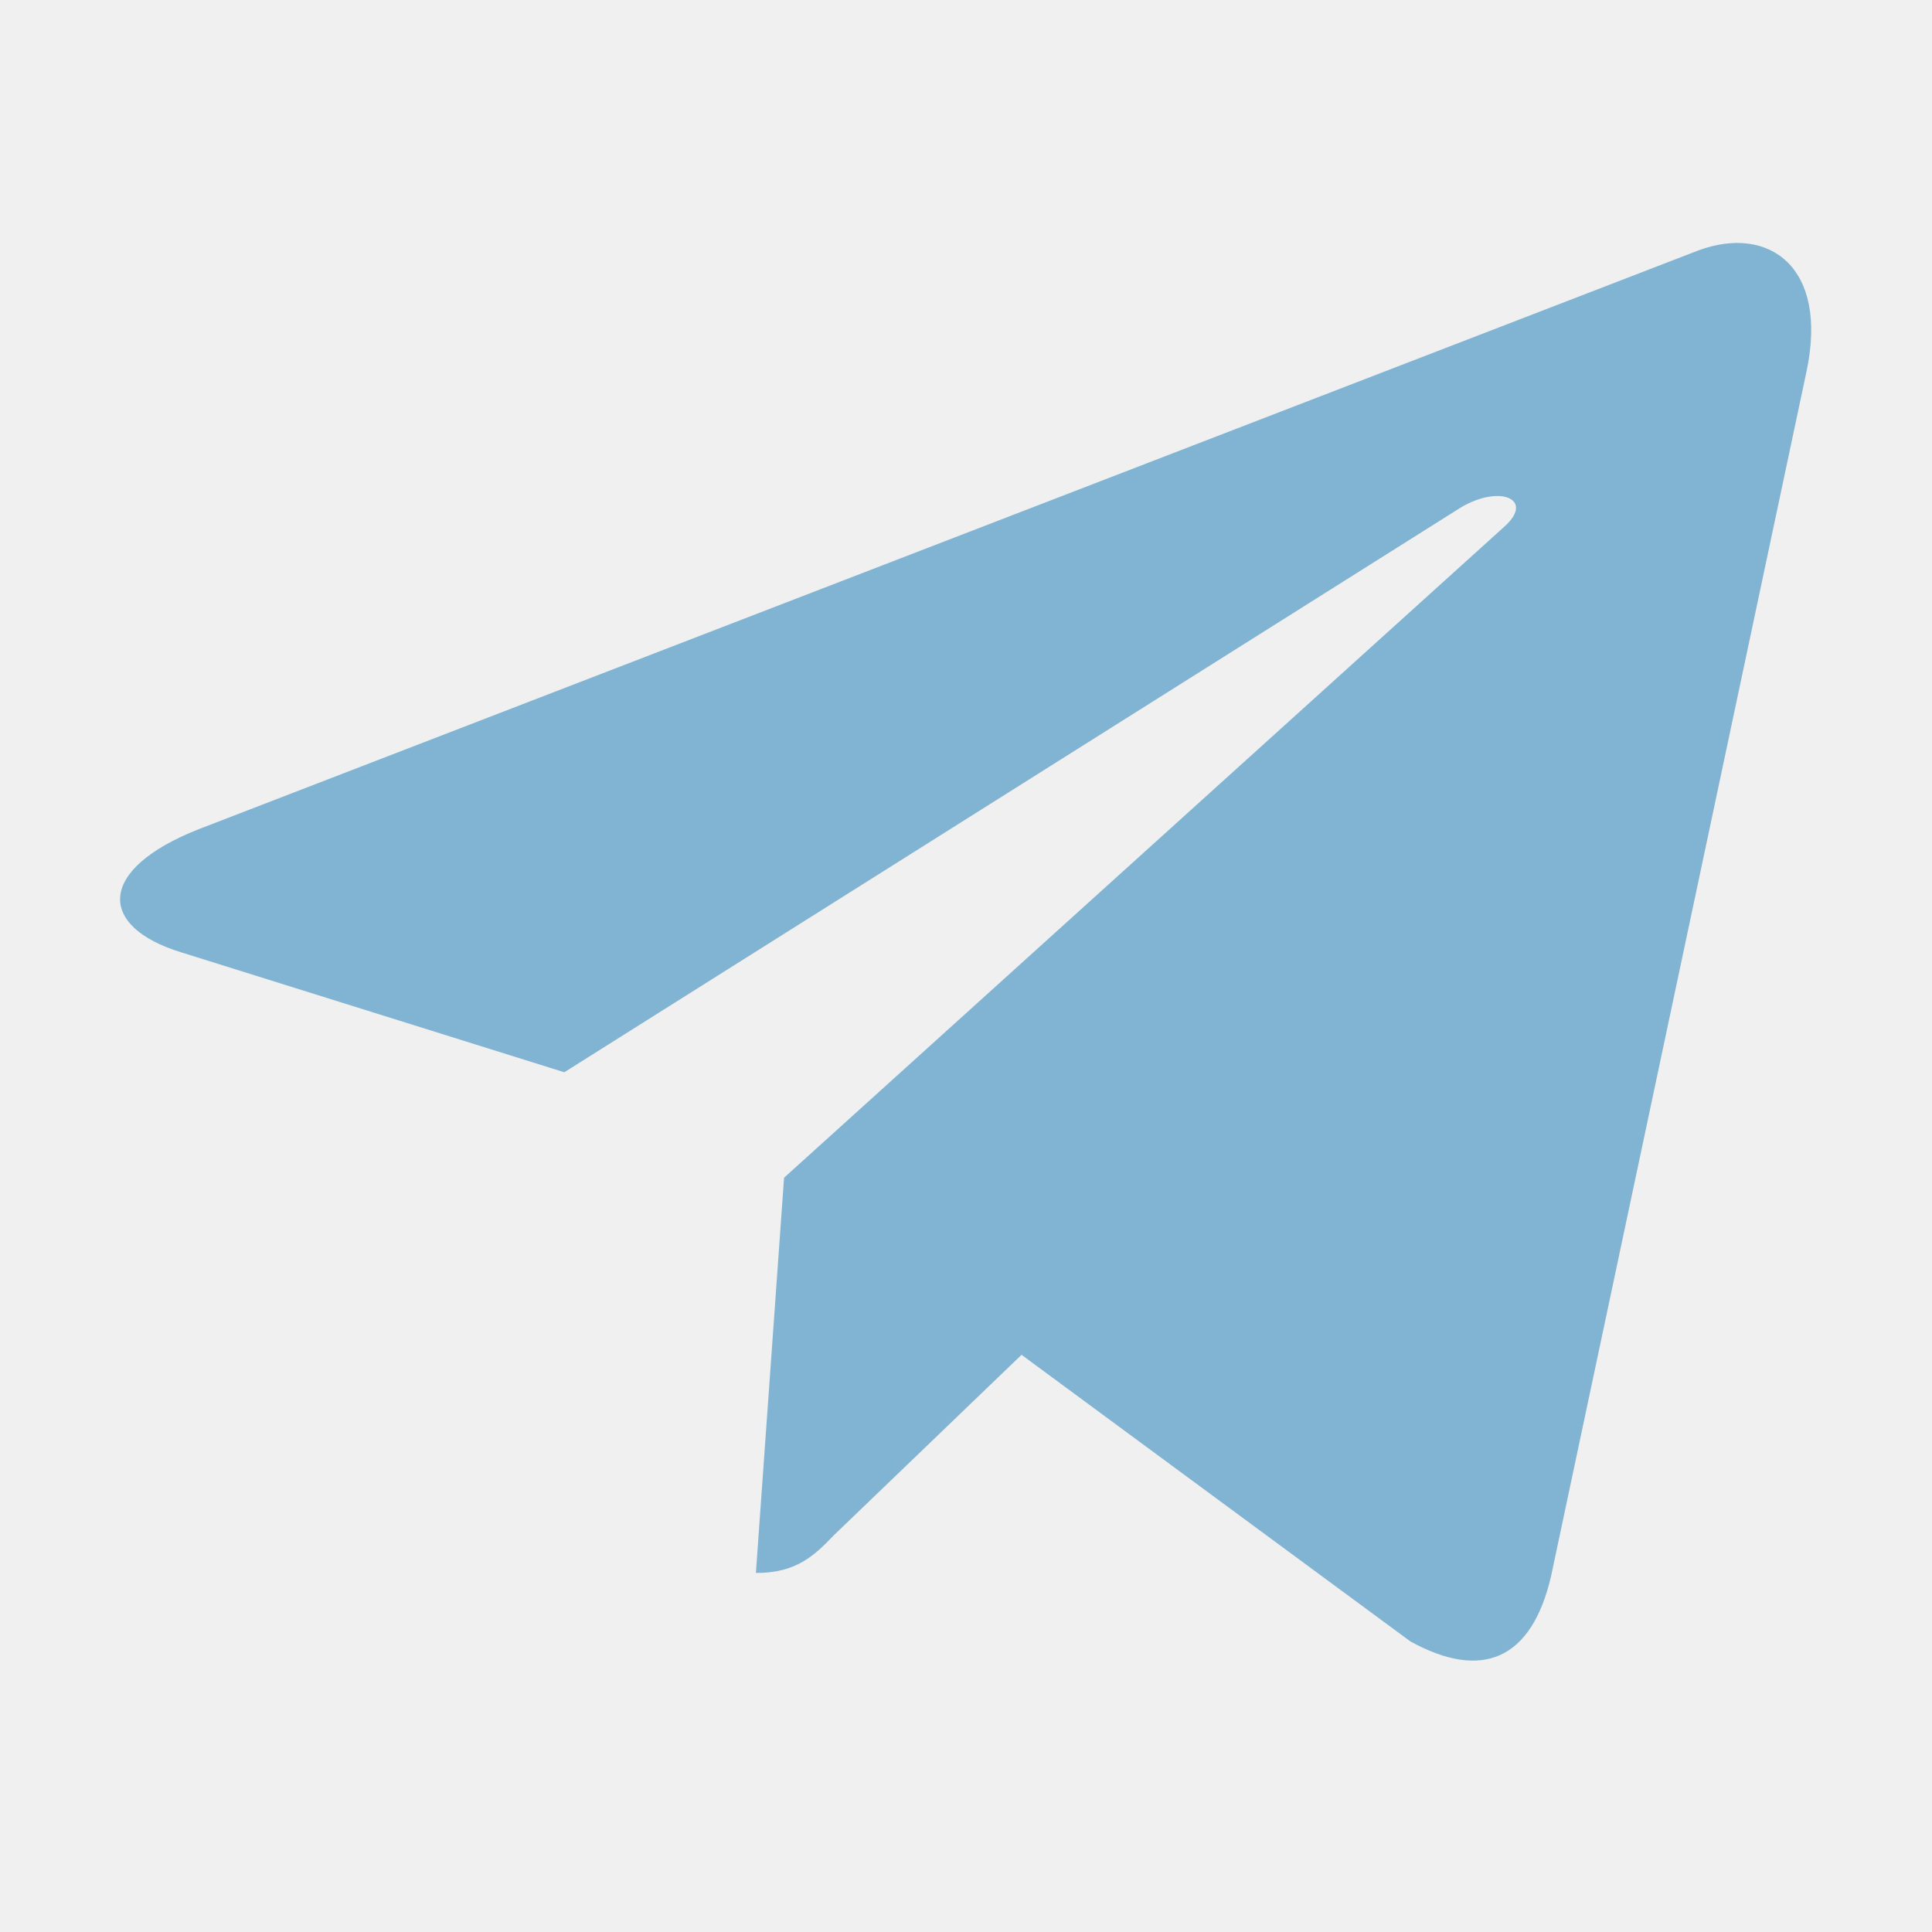
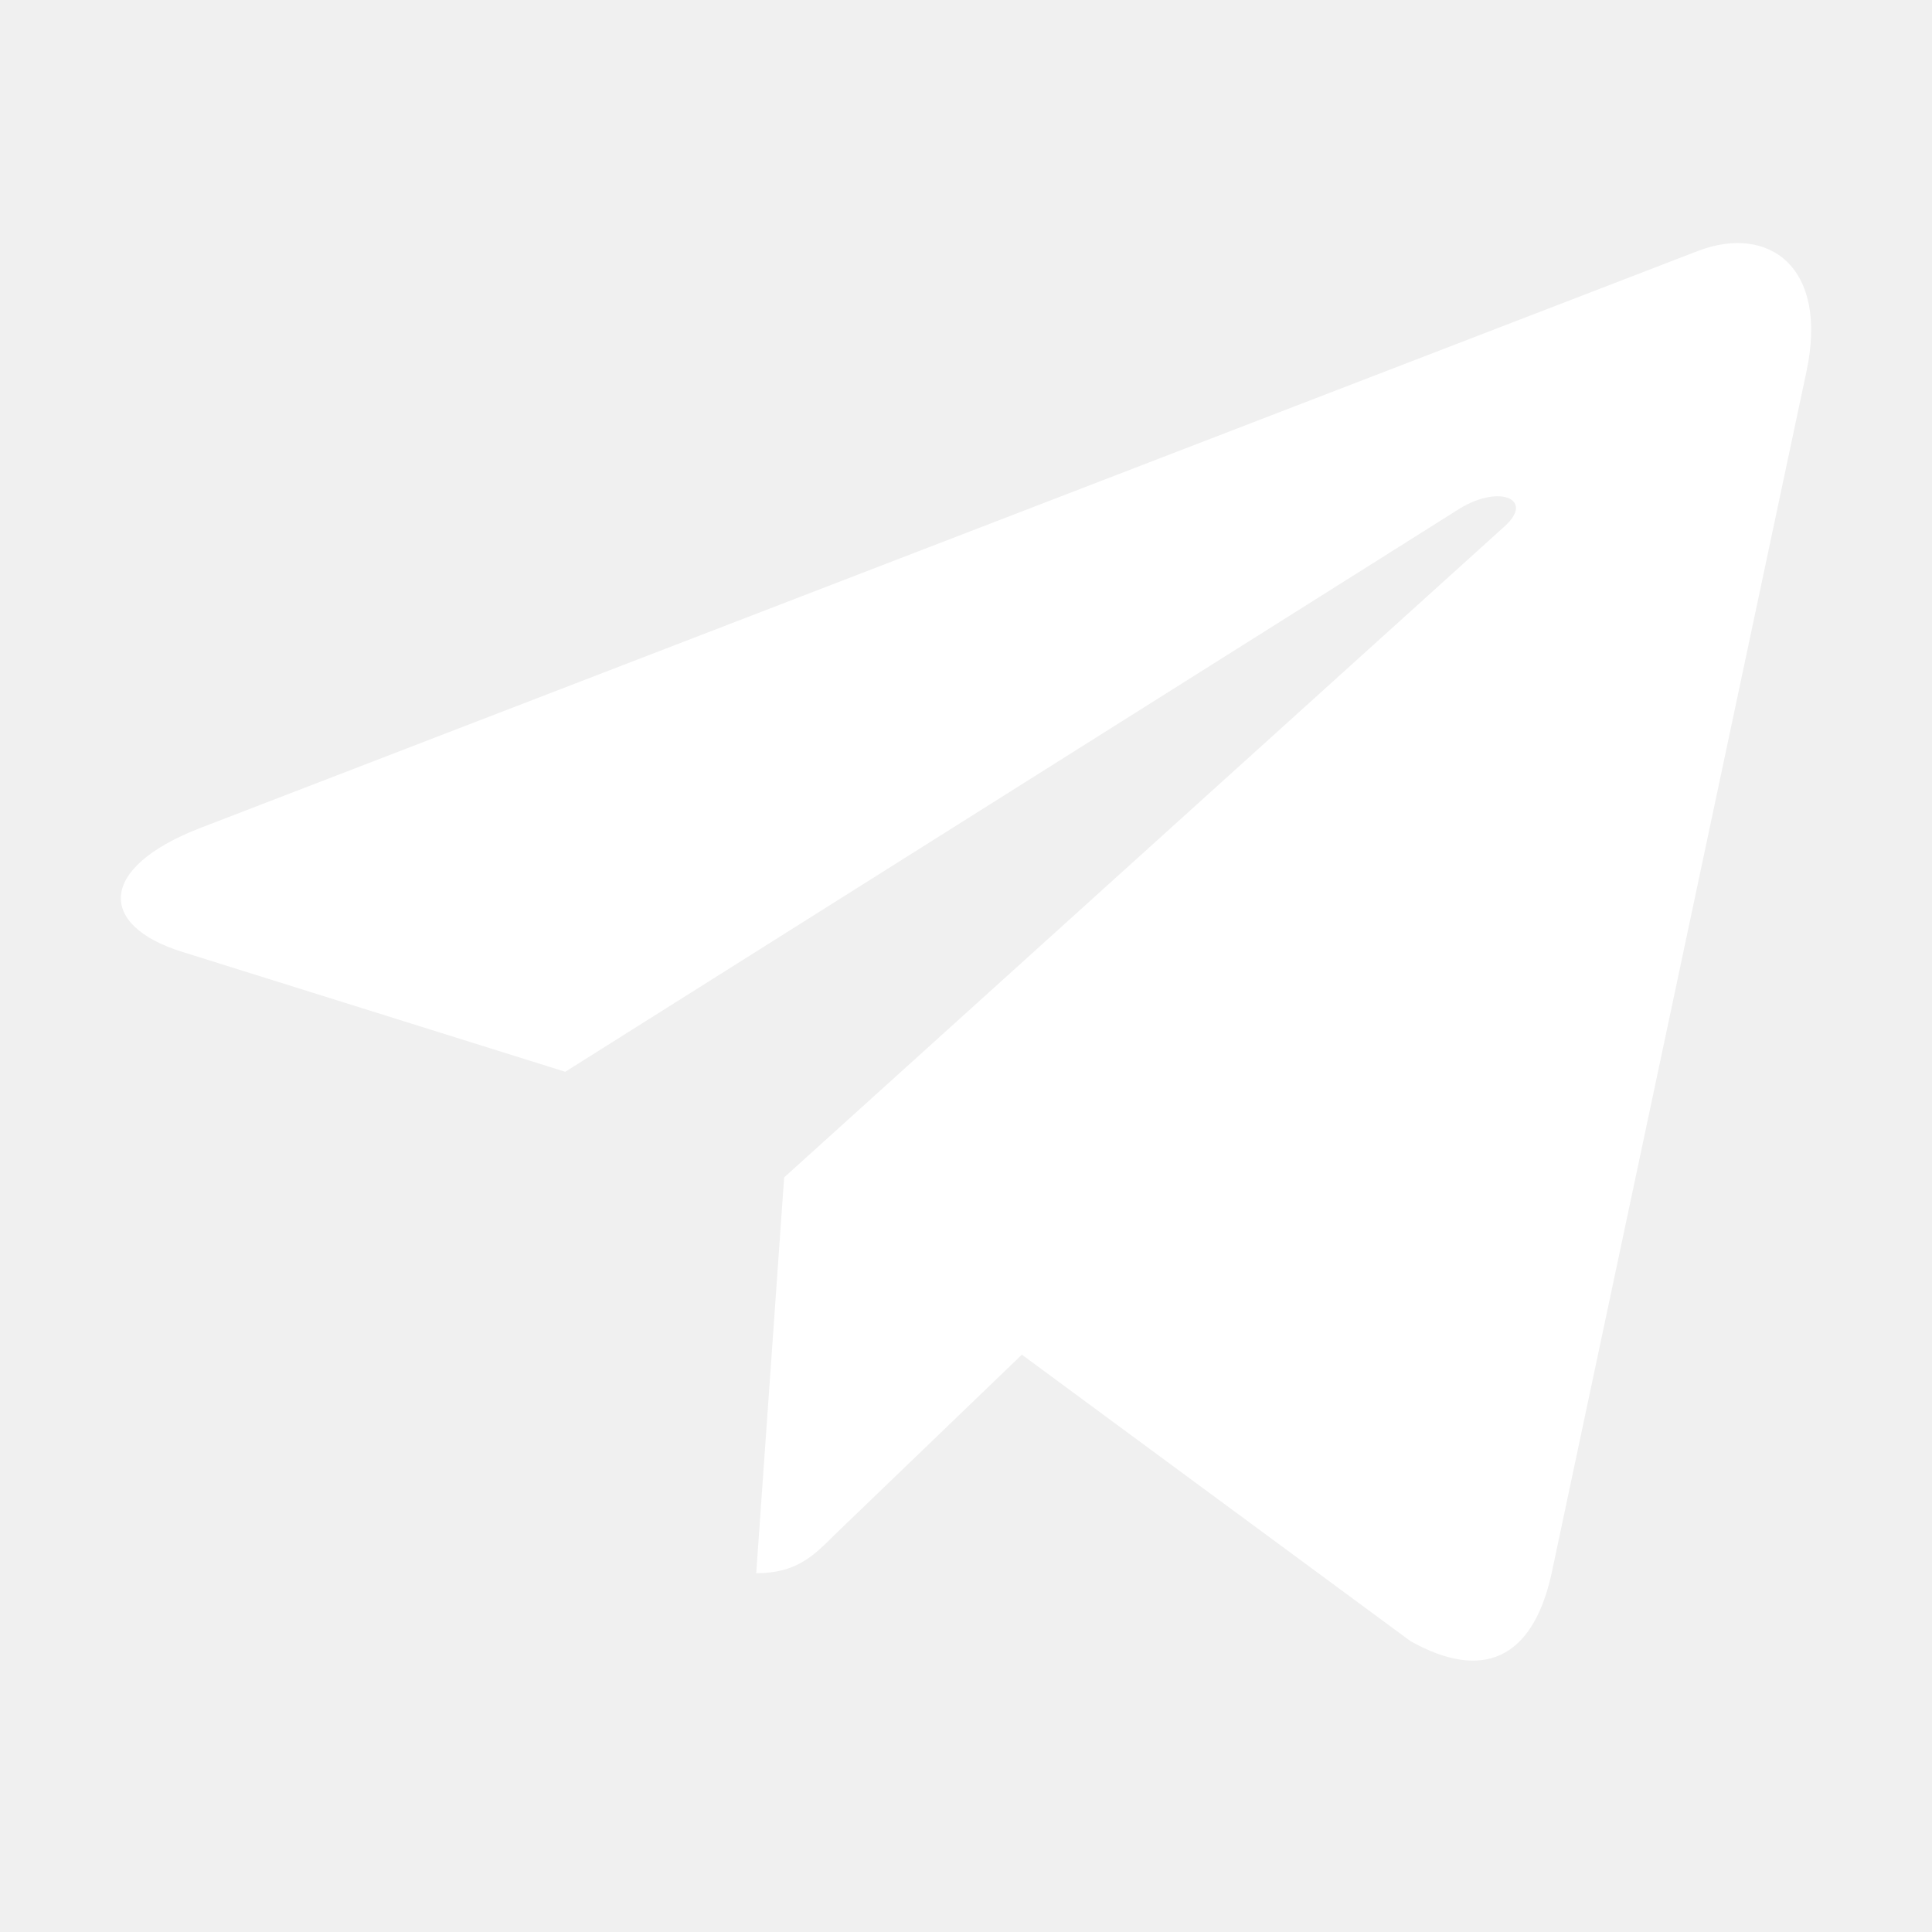
<svg xmlns="http://www.w3.org/2000/svg" width="24" height="24" viewBox="0 0 24 24" fill="none">
-   <path d="m22.44 4.62-3.17 14.95c-.24 1.05-.86 1.31-1.75.82l-4.83-3.56-2.33 2.24c-.25.26-.47.47-.97.47l.35-4.91 8.95-8.09c.39-.35-.09-.54-.6-.2L7.01 13.32l-4.76-1.49c-1.04-.32-1.05-1.03.22-1.53L21.1 3.11c.87-.32 1.62.2 1.34 1.51Z" fill="#81B3D2" />
+   <path d="M22.439 4.622L19.27 19.566C19.031 20.62 18.408 20.883 17.522 20.387L12.694 16.828L10.364 19.07C10.106 19.328 9.891 19.543 9.394 19.543L9.741 14.626L18.689 6.54C19.078 6.194 18.605 6.001 18.085 6.348L7.022 13.314L2.26 11.823C1.224 11.5 1.205 10.787 2.476 10.29L21.104 3.113C21.966 2.79 22.721 3.305 22.439 4.623V4.622Z" fill="white" />
</svg>
